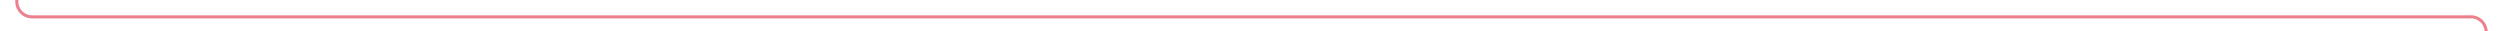
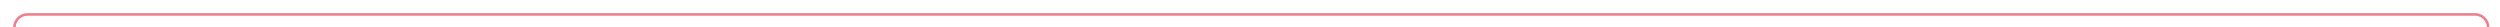
- <svg xmlns="http://www.w3.org/2000/svg" version="1.1" width="815px" height="10px" preserveAspectRatio="xMinYMid meet" viewBox="654 256  815 8">
-   <path d="M 659.5 236  L 659.5 255  A 5 5 0 0 0 664.5 260.5 L 1459 260.5  A 5 5 0 0 1 1464.5 265.5 L 1464.5 504  A 5 5 0 0 0 1469.5 509.5 L 1501 509.5  " stroke-width="1" stroke="#ec808d" fill="none" />
-   <path d="M 1500 515.8  L 1506 509.5  L 1500 503.2  L 1500 515.8  Z " fill-rule="nonzero" fill="#ec808d" stroke="none" />
+ <svg xmlns="http://www.w3.org/2000/svg" version="1.1" width="951.6px" height="10px" preserveAspectRatio="xMinYMid meet" viewBox="514 186  951.6 8">
+   <path d="M 519.5 204  L 519.5 195  A 5 5 0 0 1 524.5 190.5 L 1455.6 190.5  A 5 5 0 0 1 1461.1 195.5 L 1461.1 231  A 5 5 0 0 0 1466.1 236.5 L 1501 236.5  " stroke-width="1" stroke="#ec808d" fill="none" />
+   <path d="M 1500 242.8  L 1506 236.5  L 1500 230.2  L 1500 242.8  Z " fill-rule="nonzero" fill="#ec808d" stroke="none" />
</svg>
